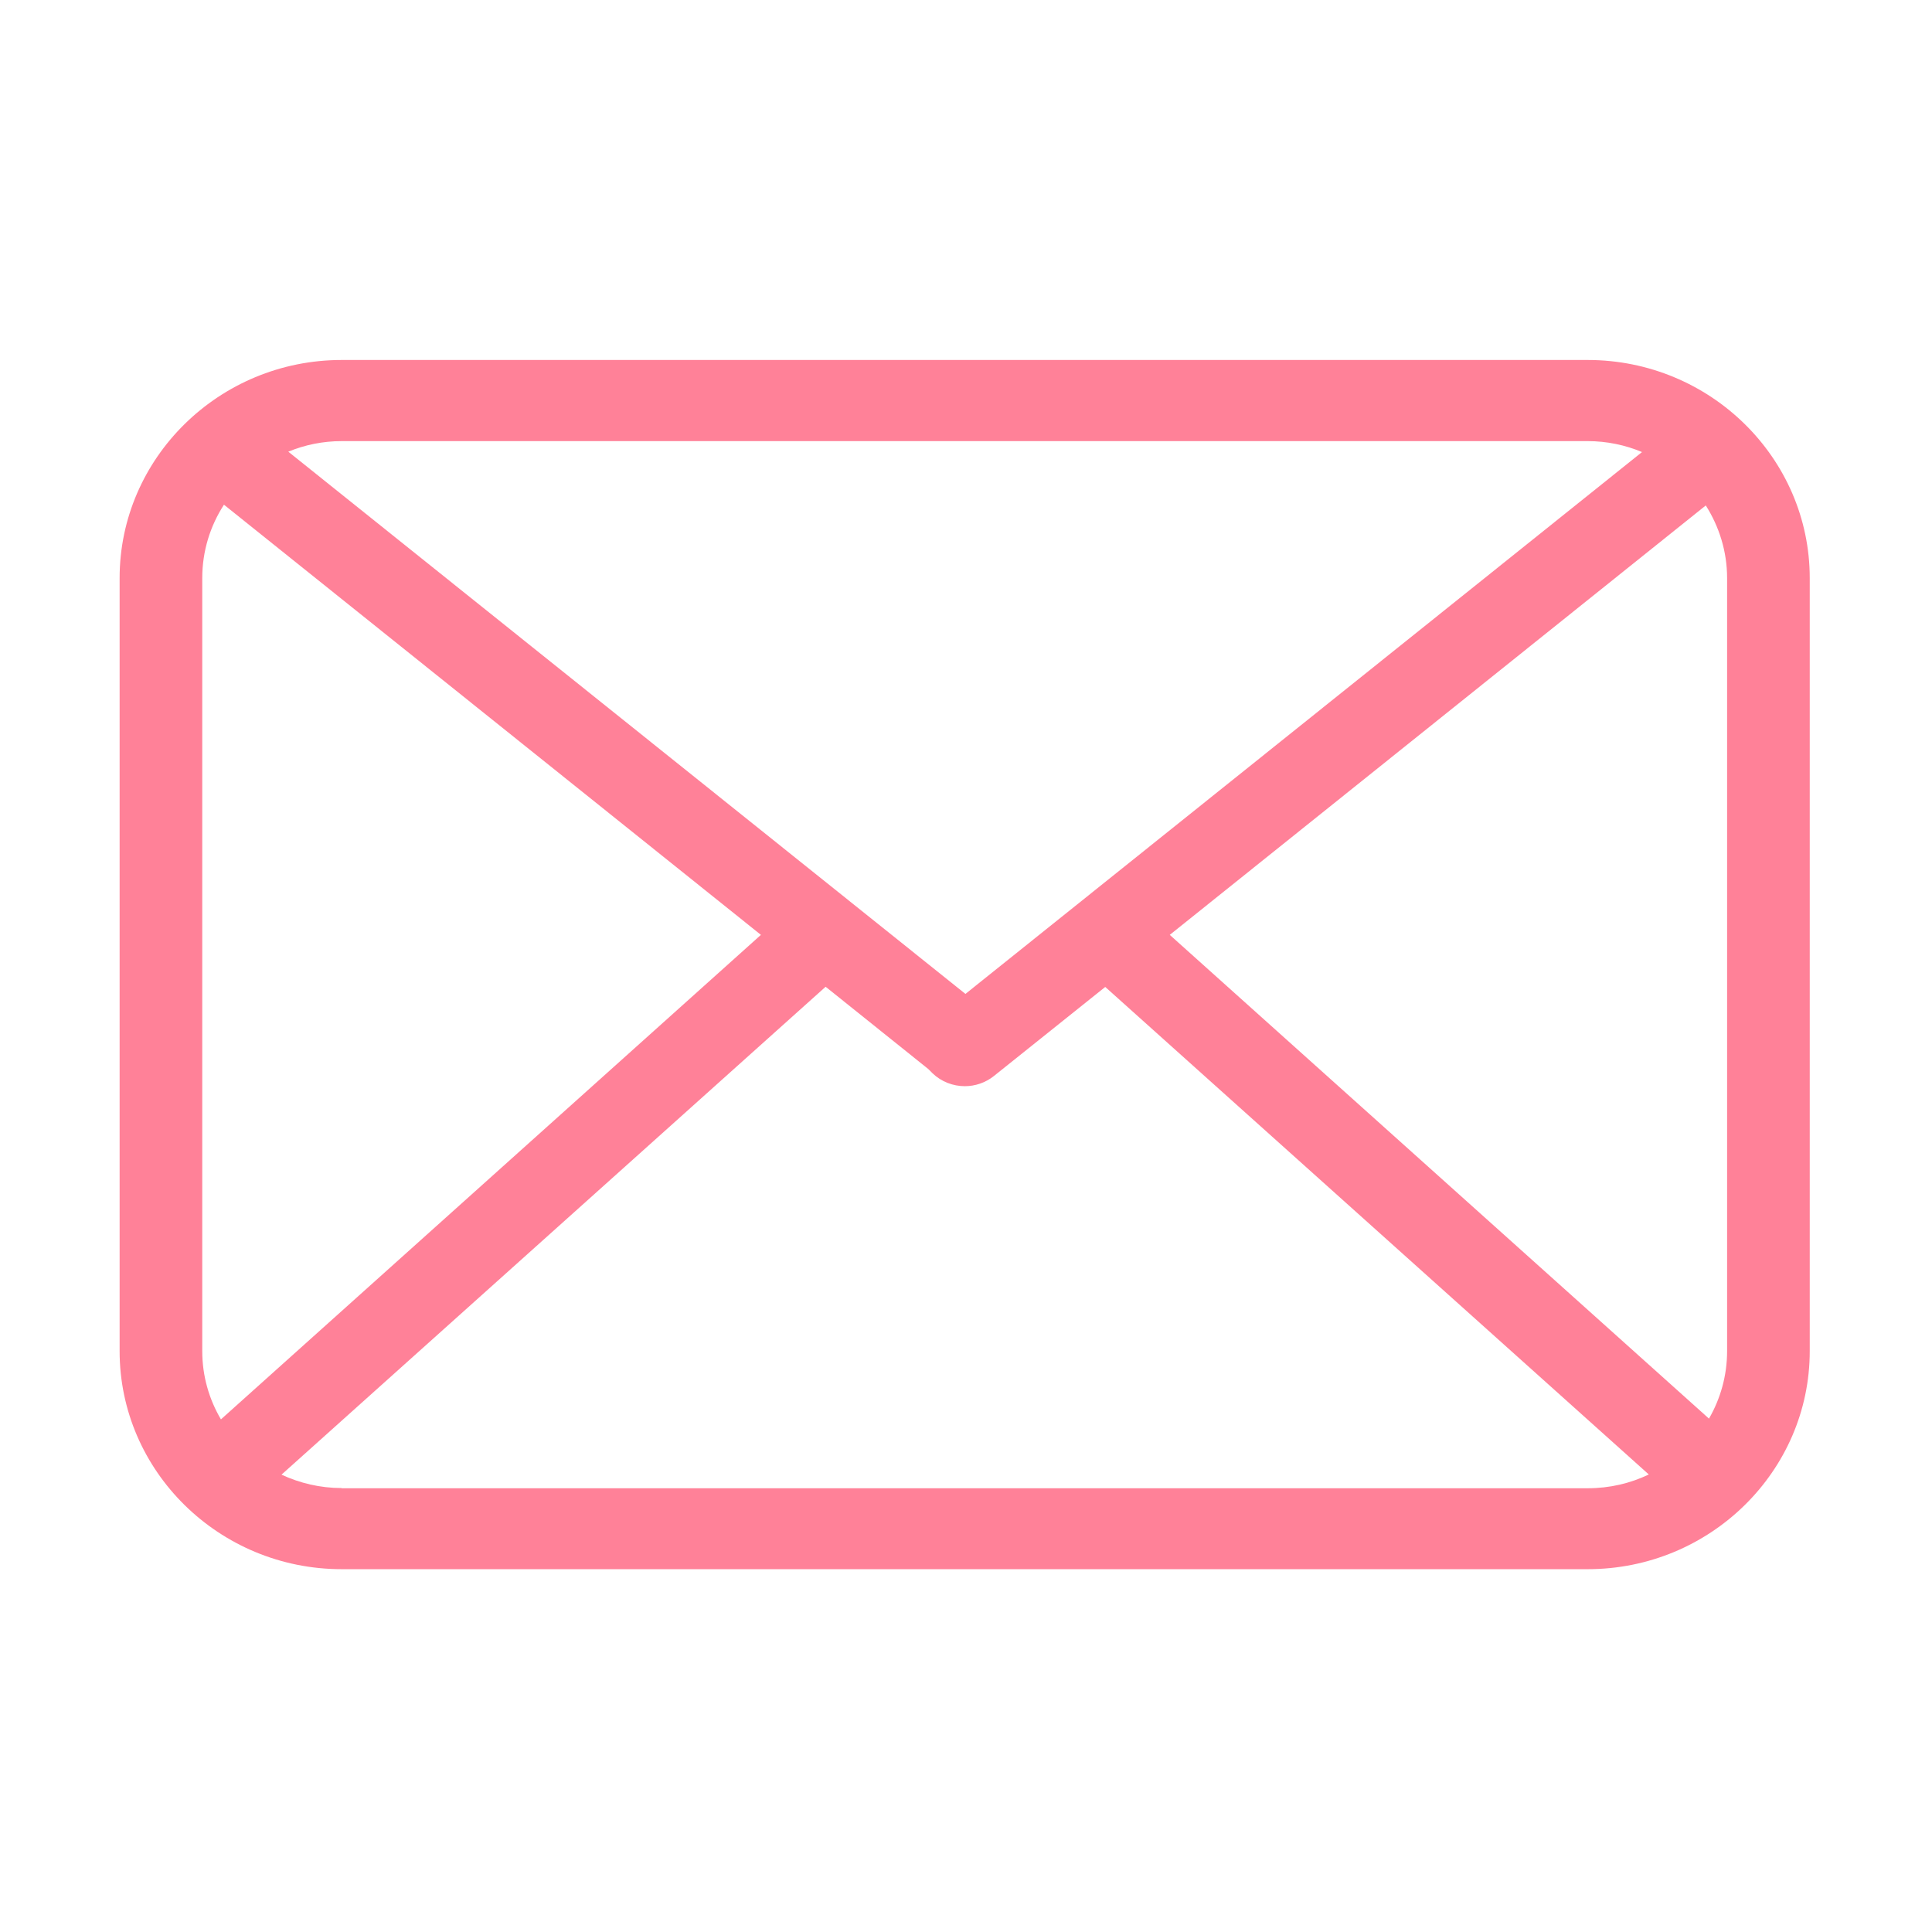
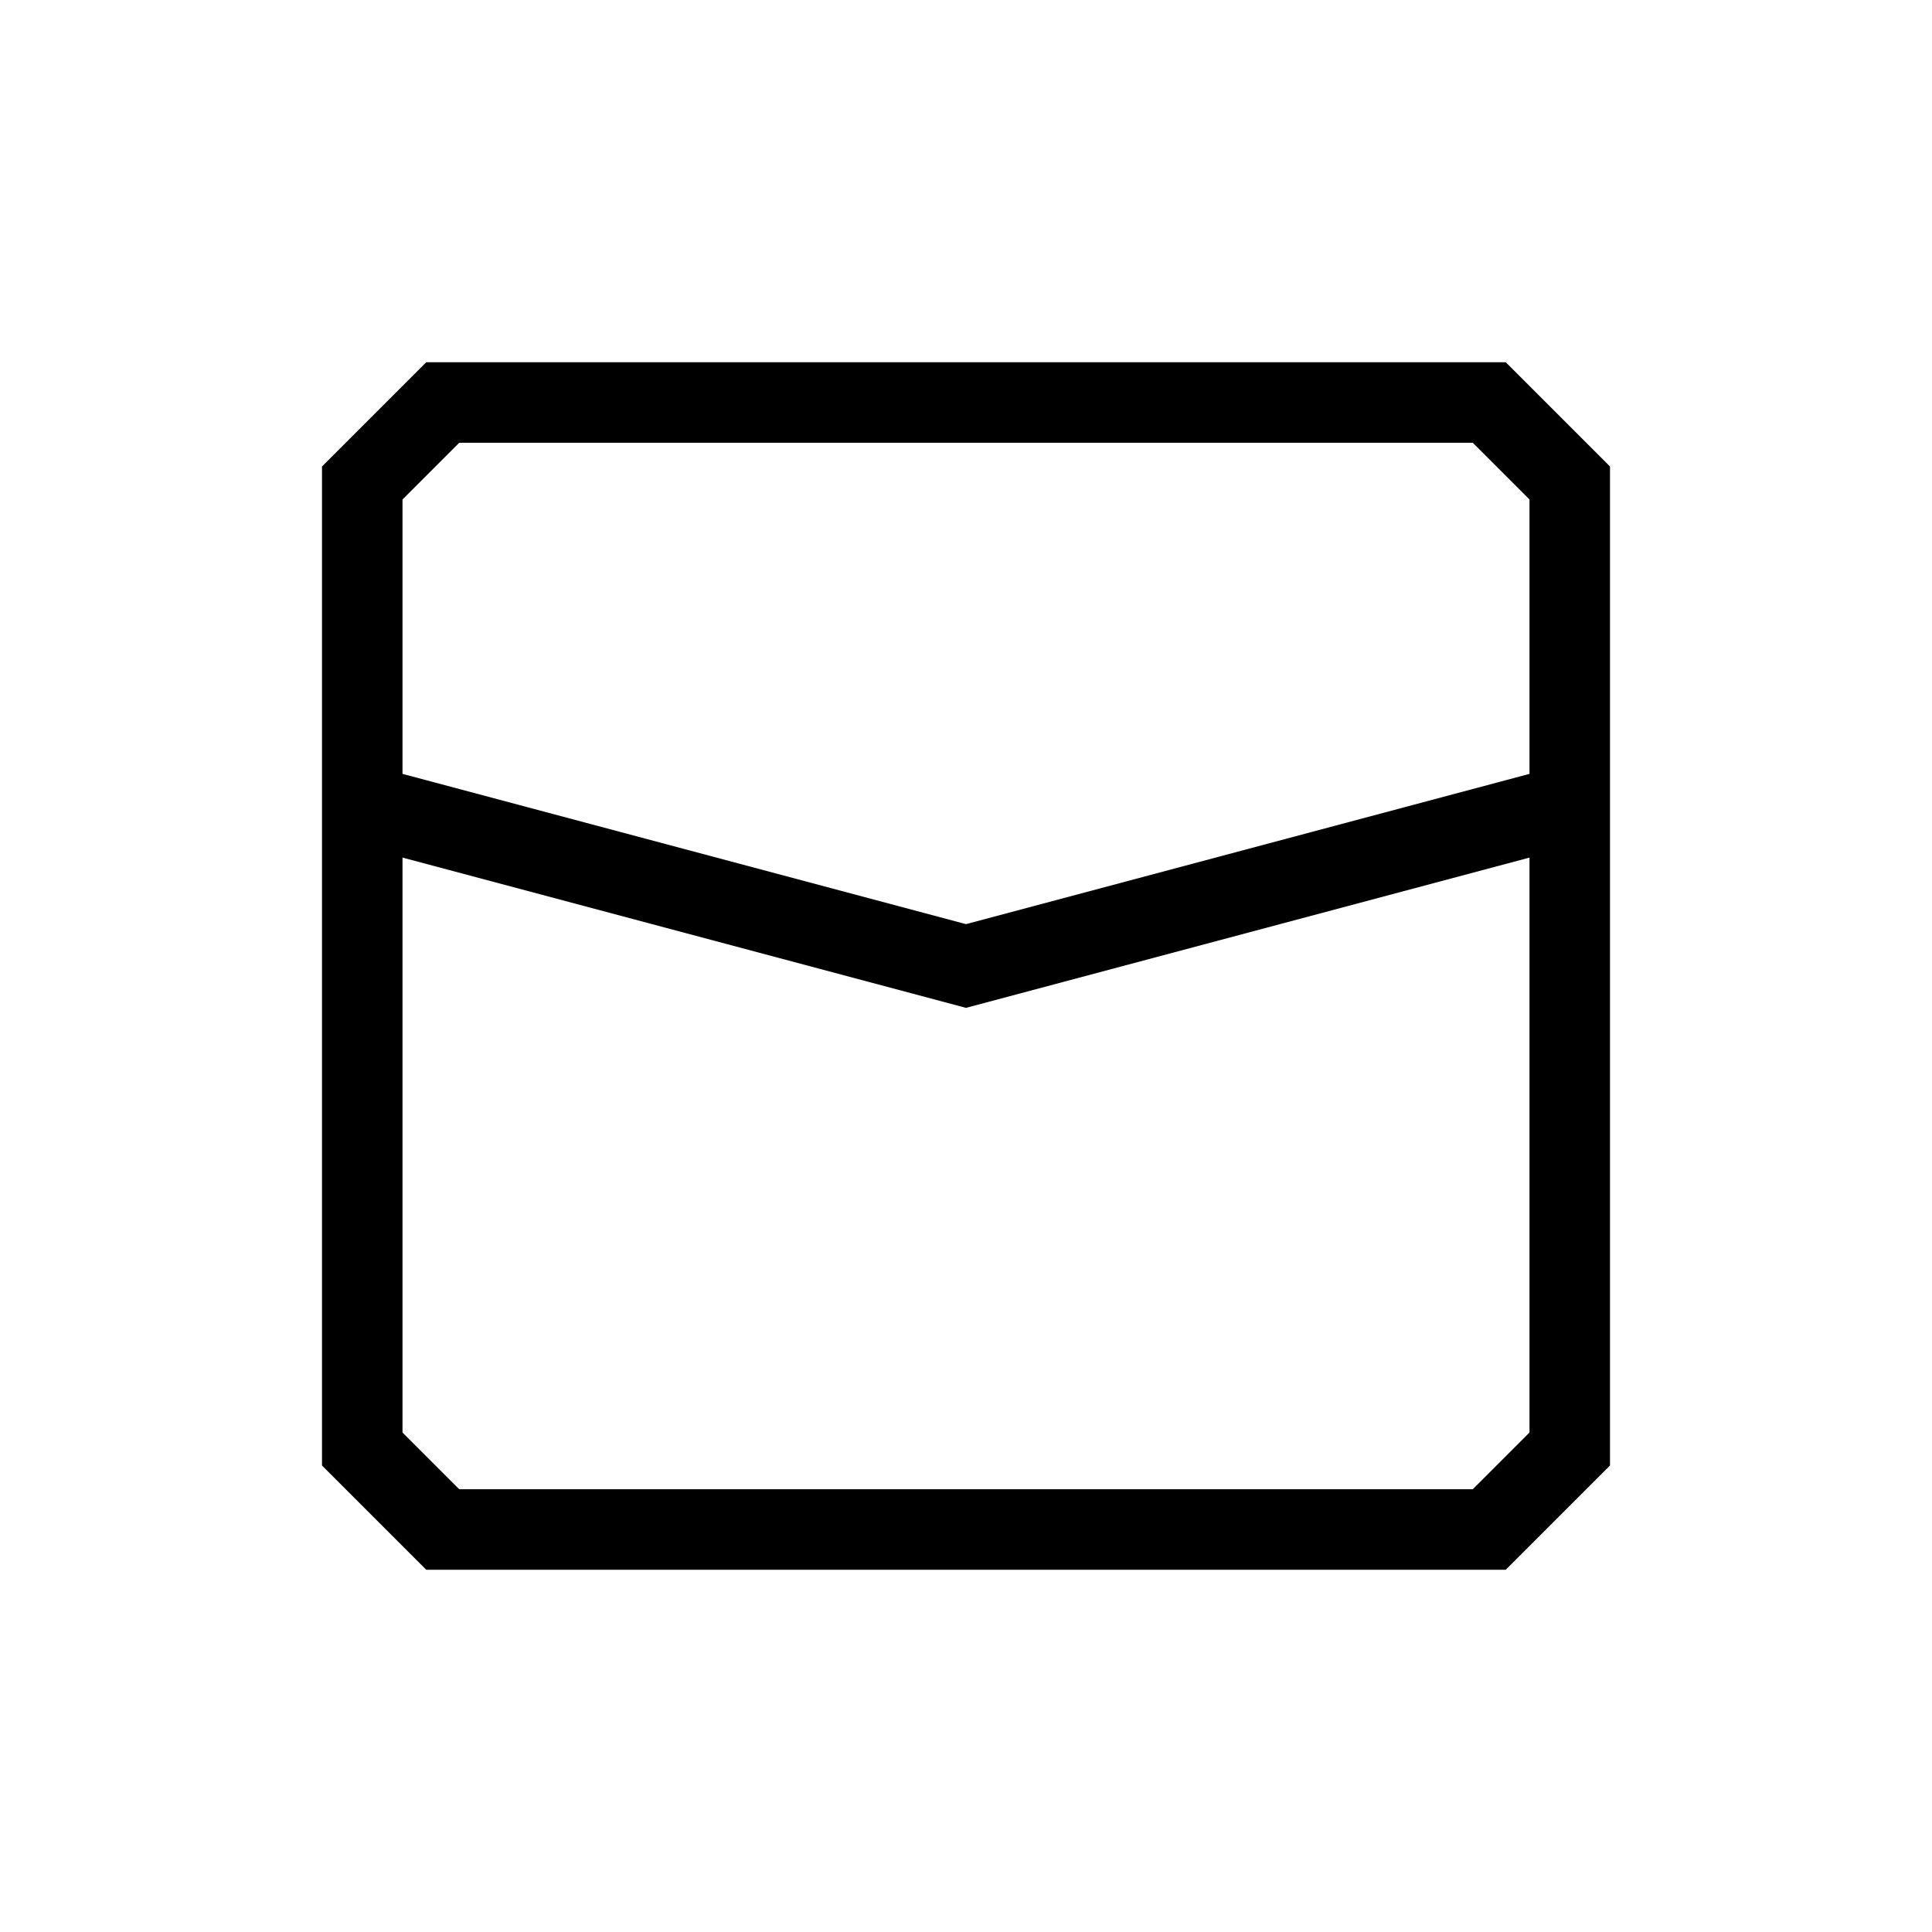
- <svg xmlns="http://www.w3.org/2000/svg" t="1543633667311" class="icon" style="" viewBox="0 0 1024 1024" version="1.1" p-id="6933" width="200" height="200">
+ <svg xmlns="http://www.w3.org/2000/svg" t="1595667731121" class="icon" viewBox="0 0 1024 1024" version="1.1" p-id="5192" width="200" height="200">
  <defs>
    <style type="text/css" />
  </defs>
-   <path d="M841.5 190.8H181.1c-64.9 0-117.7 51.9-117.7 115.6v409.7c0 63.7 52.8 115.6 117.7 115.6h660.4c64.9 0 117.7-51.9 117.7-115.6V306.4c0-63.7-52.8-115.6-117.7-115.6zM620 495.5l284.1-227.6c7.1 11.2 11.3 24.4 11.3 38.5v409.7c0 13-3.5 25.2-9.6 35.8L620 495.5z m221.5-261.7c10.2 0 20 2.1 28.8 5.8L511.7 526.8 152.8 239.4c8.7-3.6 18.3-5.6 28.3-5.6h660.4zM117.1 752.3c-6.3-10.7-9.9-23-9.9-36.2V306.4c0-14.3 4.2-27.6 11.5-38.9l284.6 228-286.2 256.8z m64 36.4c-11.4 0-22.2-2.6-31.9-7.1L437.6 523l54.4 43.6 1.1 1.1 1.2 1.2c4.7 4.5 10.9 6.8 17.1 6.8 5.4 0 10.9-1.8 15.4-5.4l59-47.2 288.1 258.4c-9.8 4.7-20.7 7.3-32.3 7.3H181.1z" p-id="6934" fill="#ff8198" />
+   <path d="M798.08 832H225.92L170.667 776.747V247.253L225.92 192h572.16L853.333 247.253v529.493z m-554.667-42.667h537.173L810.667 759.253V264.747L780.587 234.667H243.413L213.333 264.747v494.507z" p-id="5193" />
+   <path d="M512 534.187L186.453 447.36l11.093-41.387L512 489.813l314.453-83.84 11.093 41.387L512 534.187z" p-id="5194" />
</svg>
